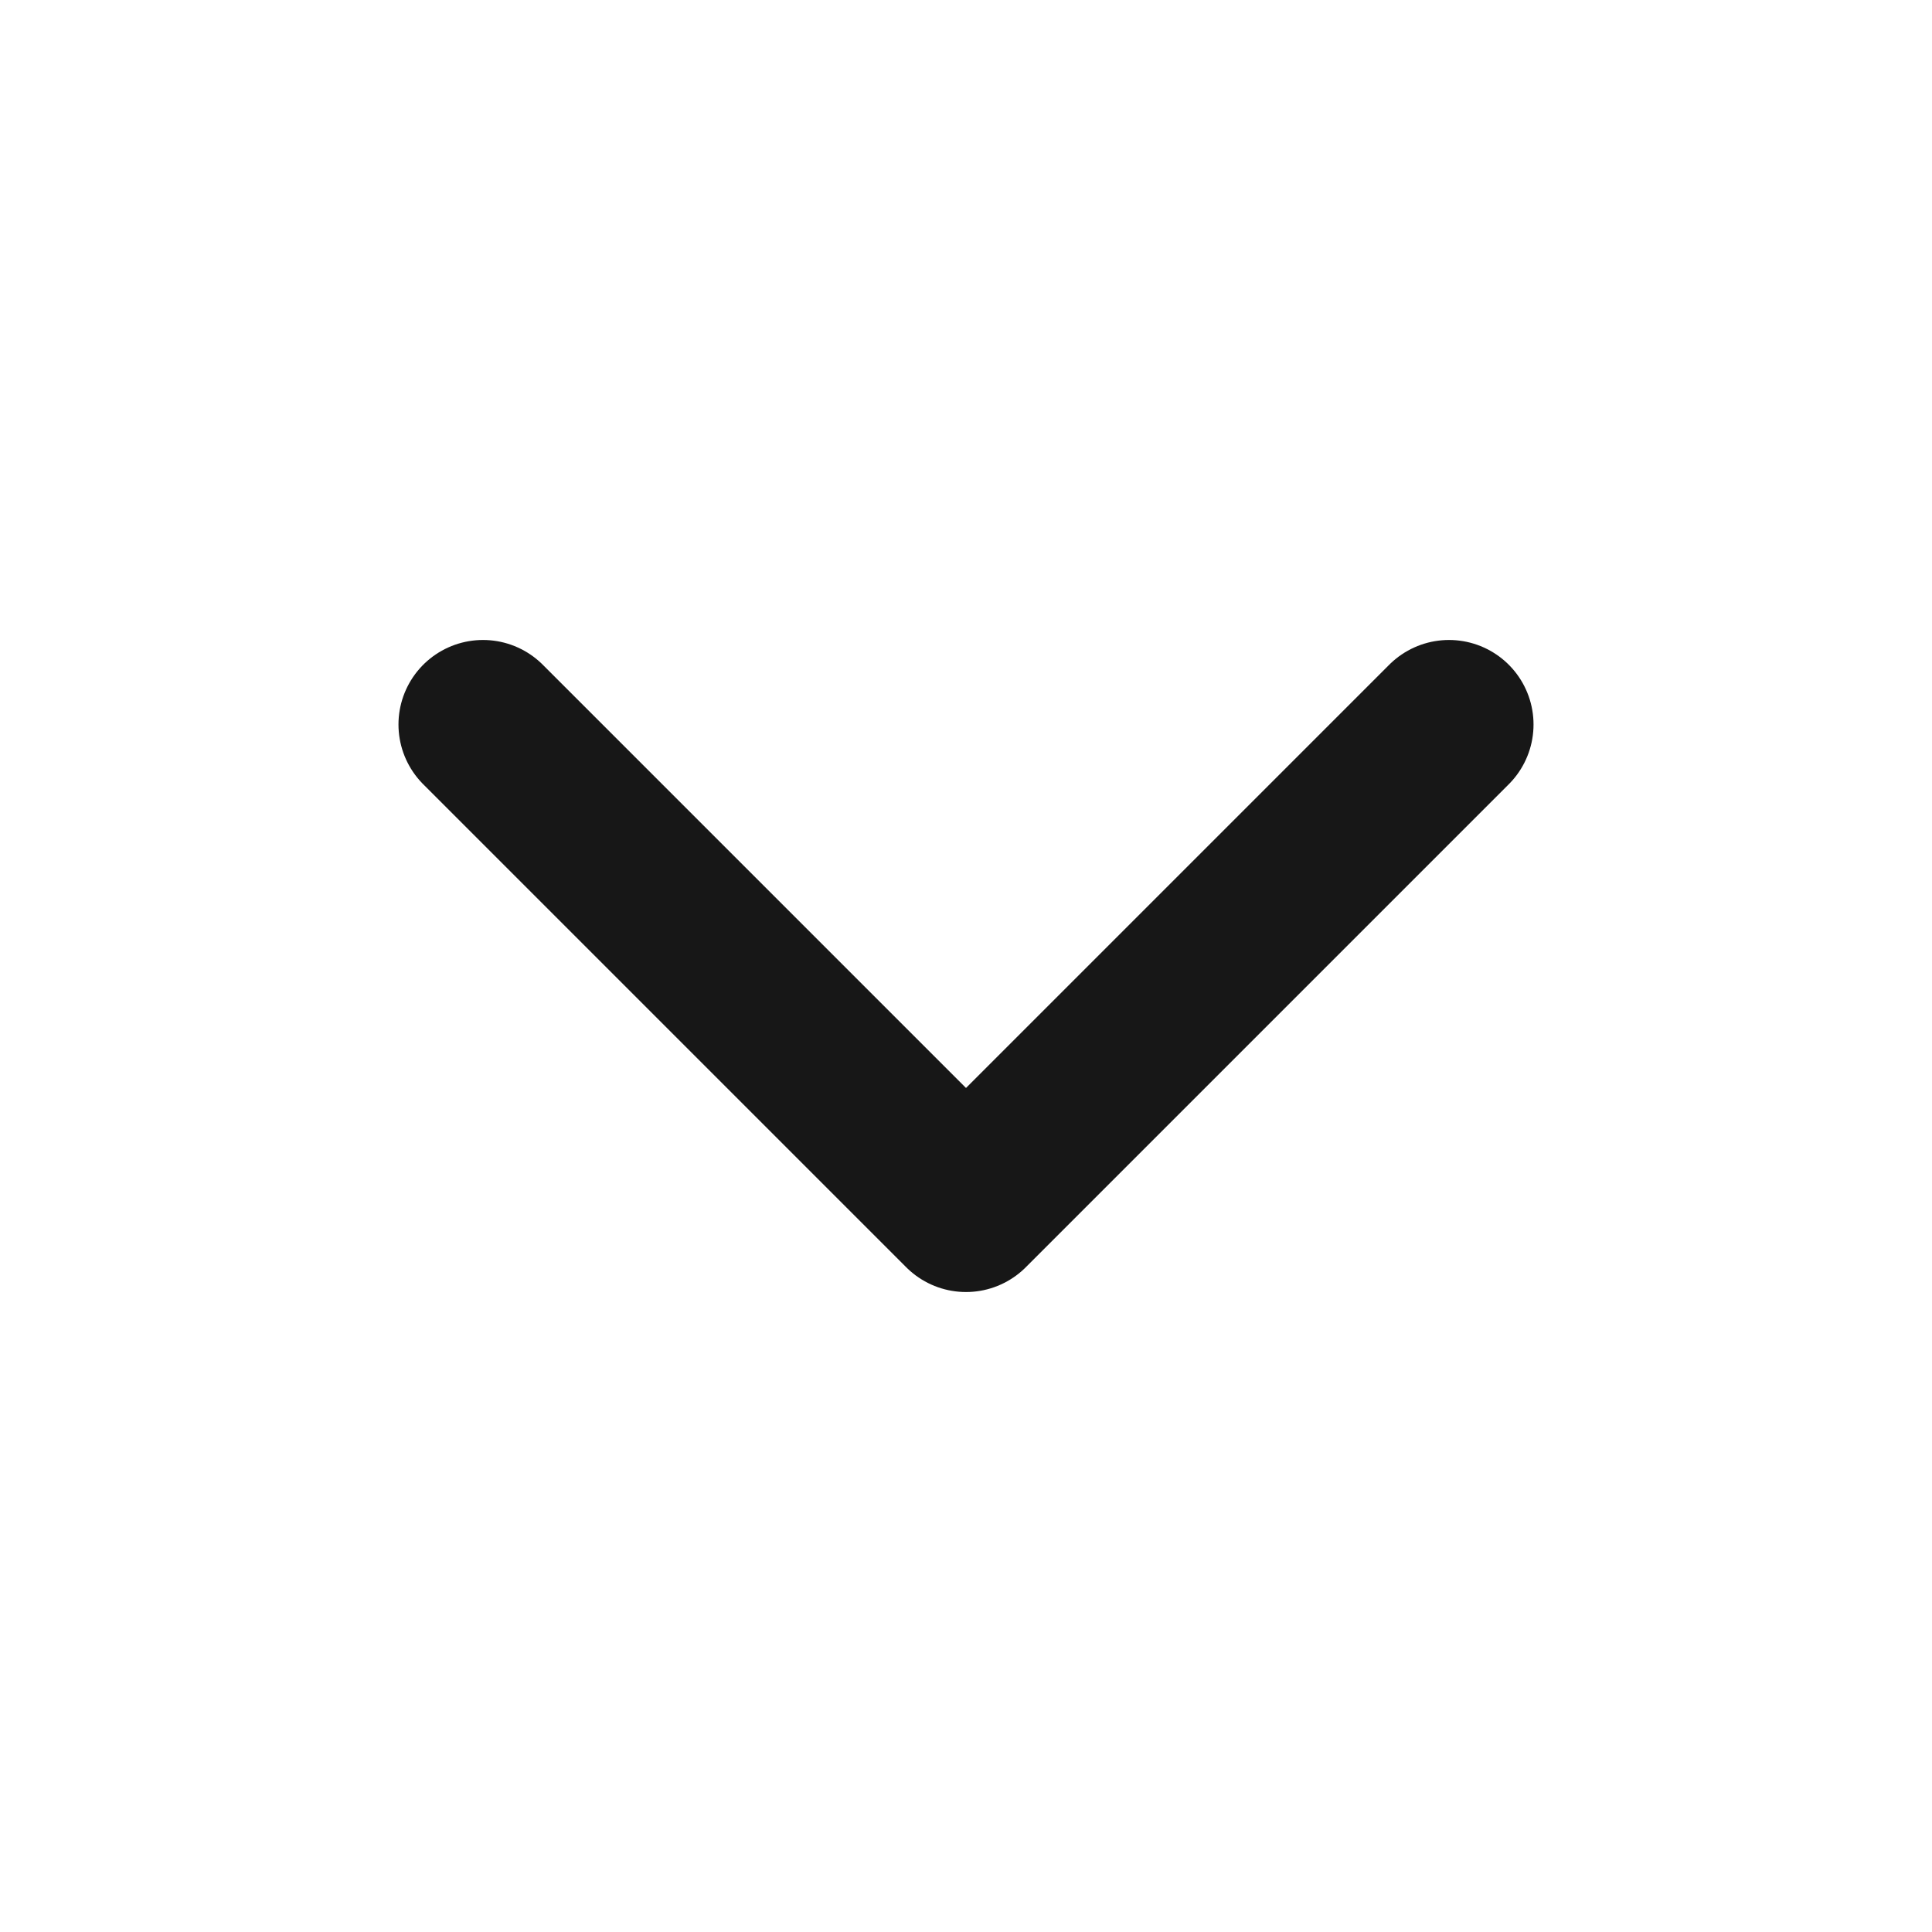
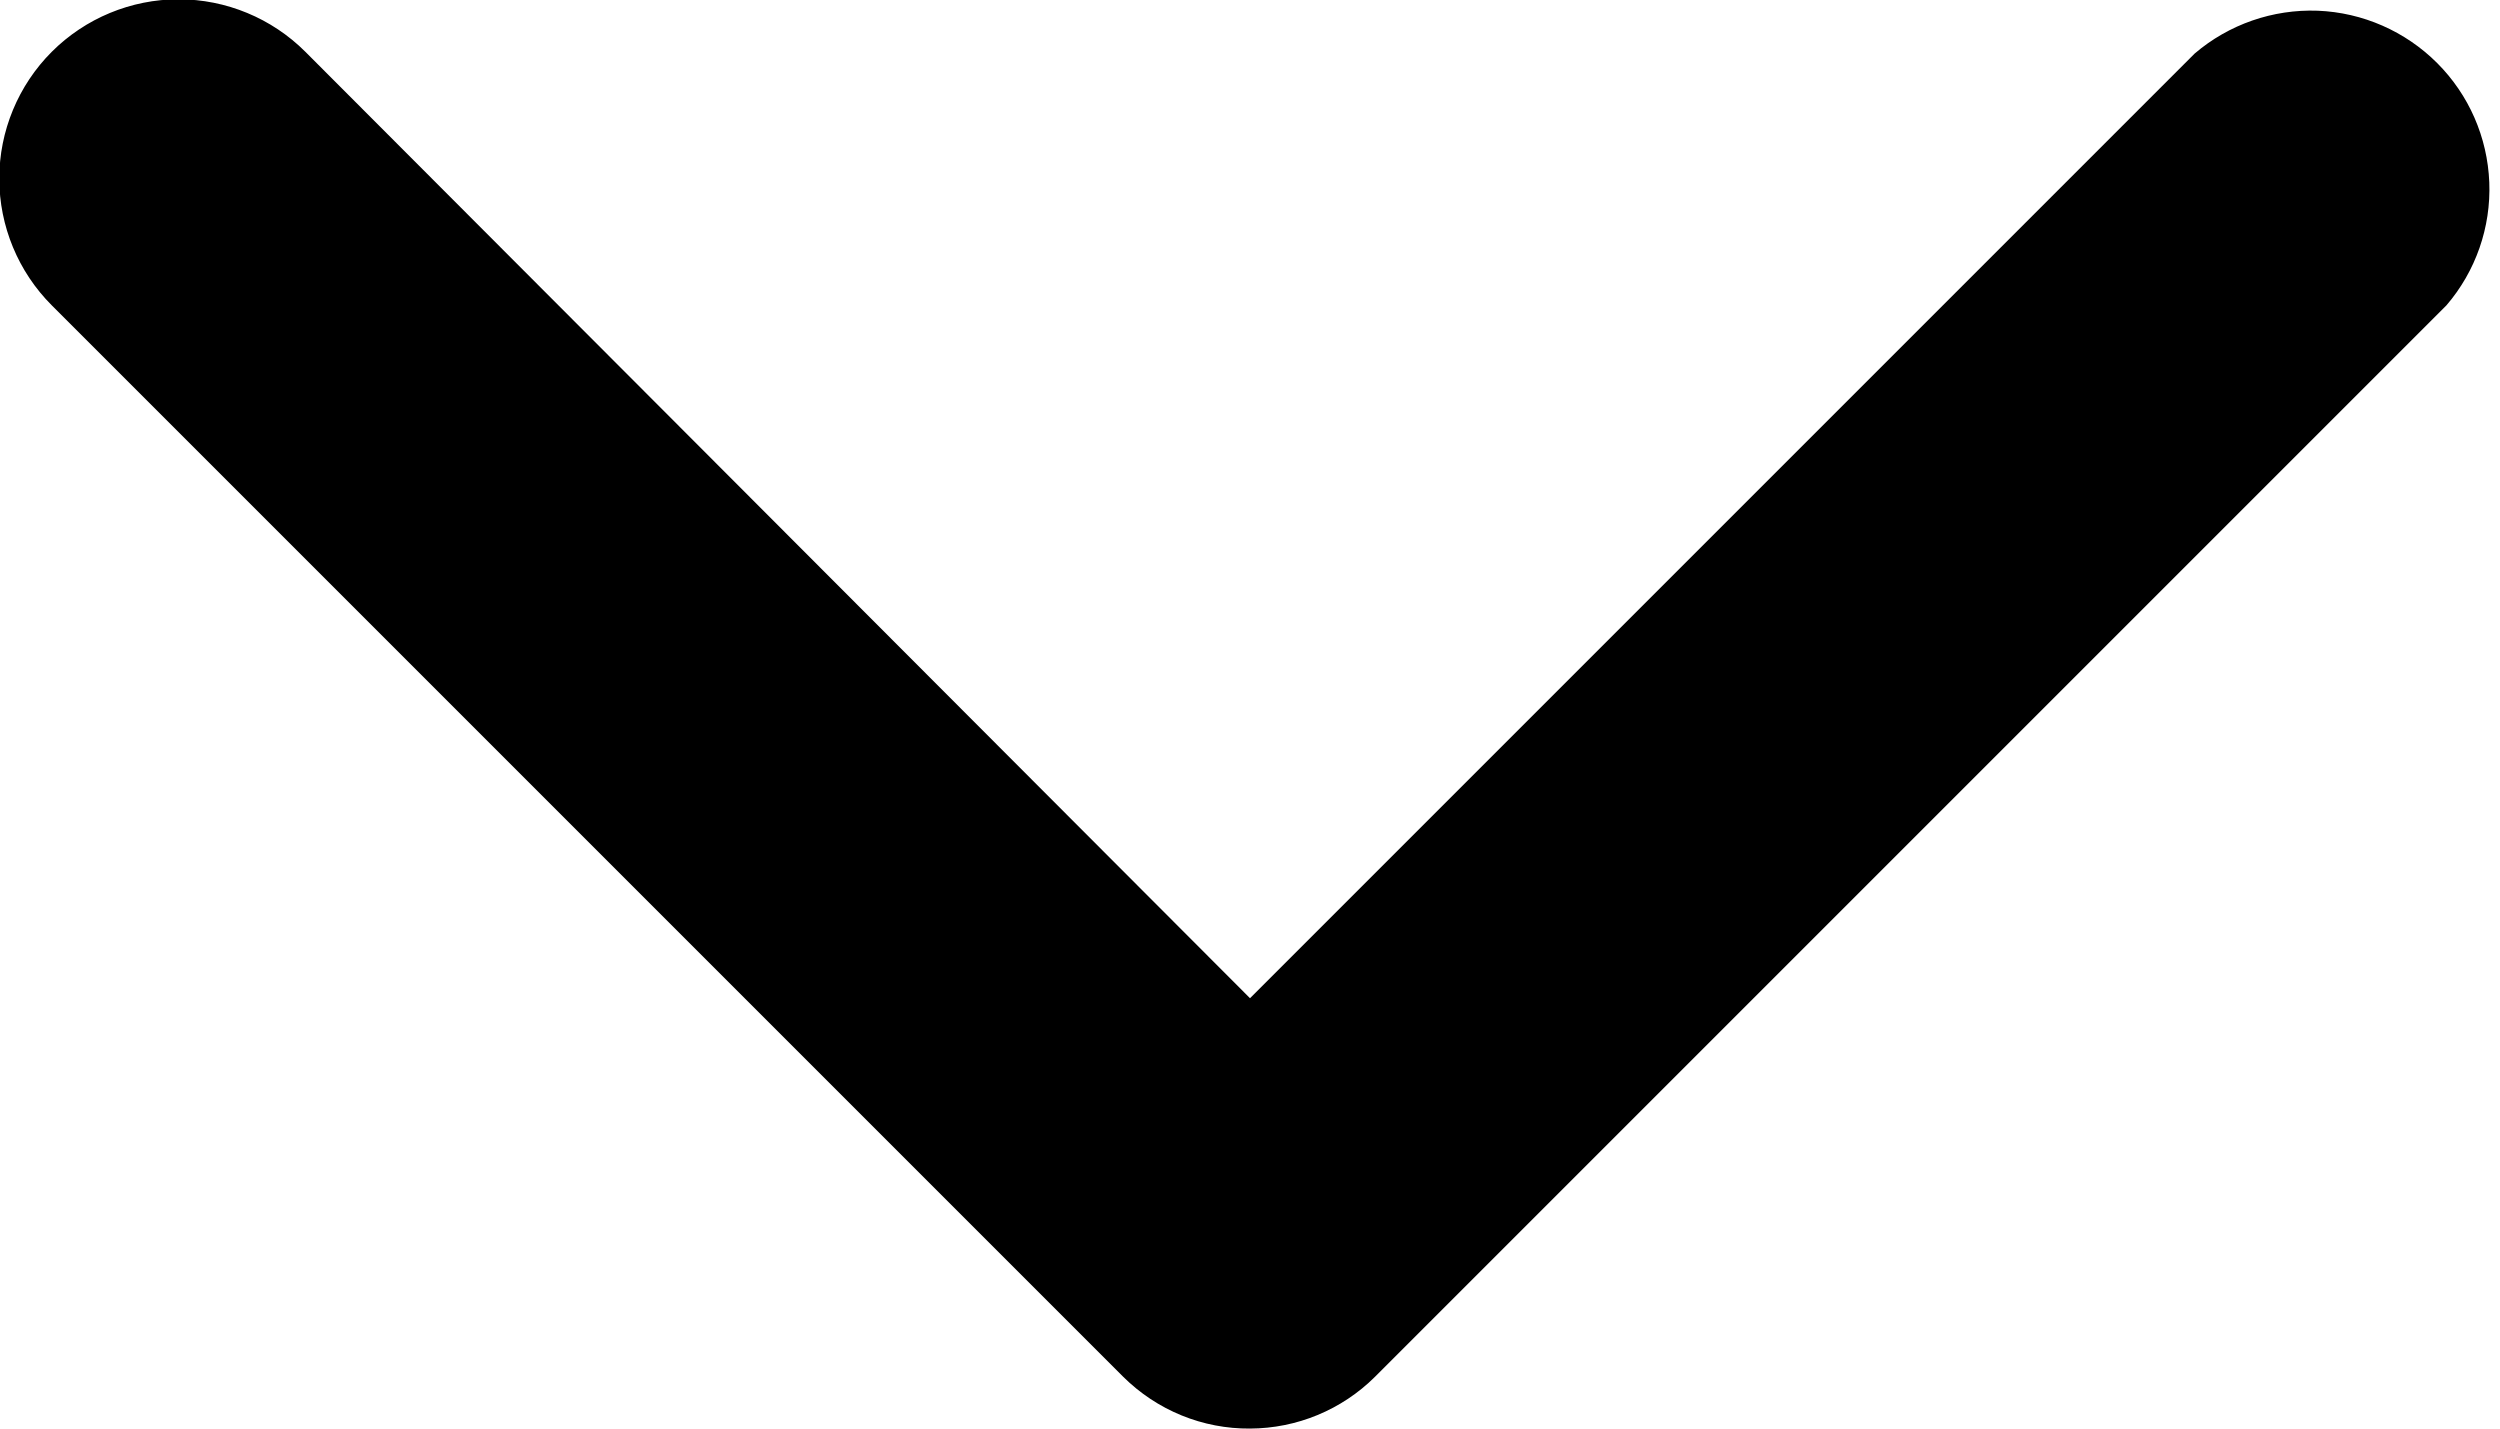
- <svg xmlns="http://www.w3.org/2000/svg" width="16" height="16" viewBox="0 0 16 16" fill="none">
-   <path d="M4 6L8 10L12 6" stroke="#171717" stroke-width="1.4" stroke-linecap="round" stroke-linejoin="round" />
+ <svg xmlns="http://www.w3.org/2000/svg" width="14" height="8" viewBox="0 0 14 8" fill="none">
+   <path d="M7 8C6.869 8.001 6.738 7.976 6.616 7.926C6.494 7.876 6.384 7.803 6.29 7.71L0.29 1.71C0.102 1.522 -0.004 1.266 -0.004 1C-0.004 0.734 0.102 0.478 0.29 0.29C0.478 0.102 0.734 -0.004 1 -0.004C1.266 -0.004 1.522 0.102 1.71 0.29L7 5.59L12.29 0.3C12.482 0.136 12.728 0.051 12.979 0.06C13.231 0.07 13.47 0.175 13.648 0.353C13.826 0.531 13.93 0.769 13.94 1.021C13.95 1.273 13.864 1.519 13.7 1.71L7.7 7.71C7.514 7.895 7.263 7.999 7 8Z" fill="black" />
</svg>
